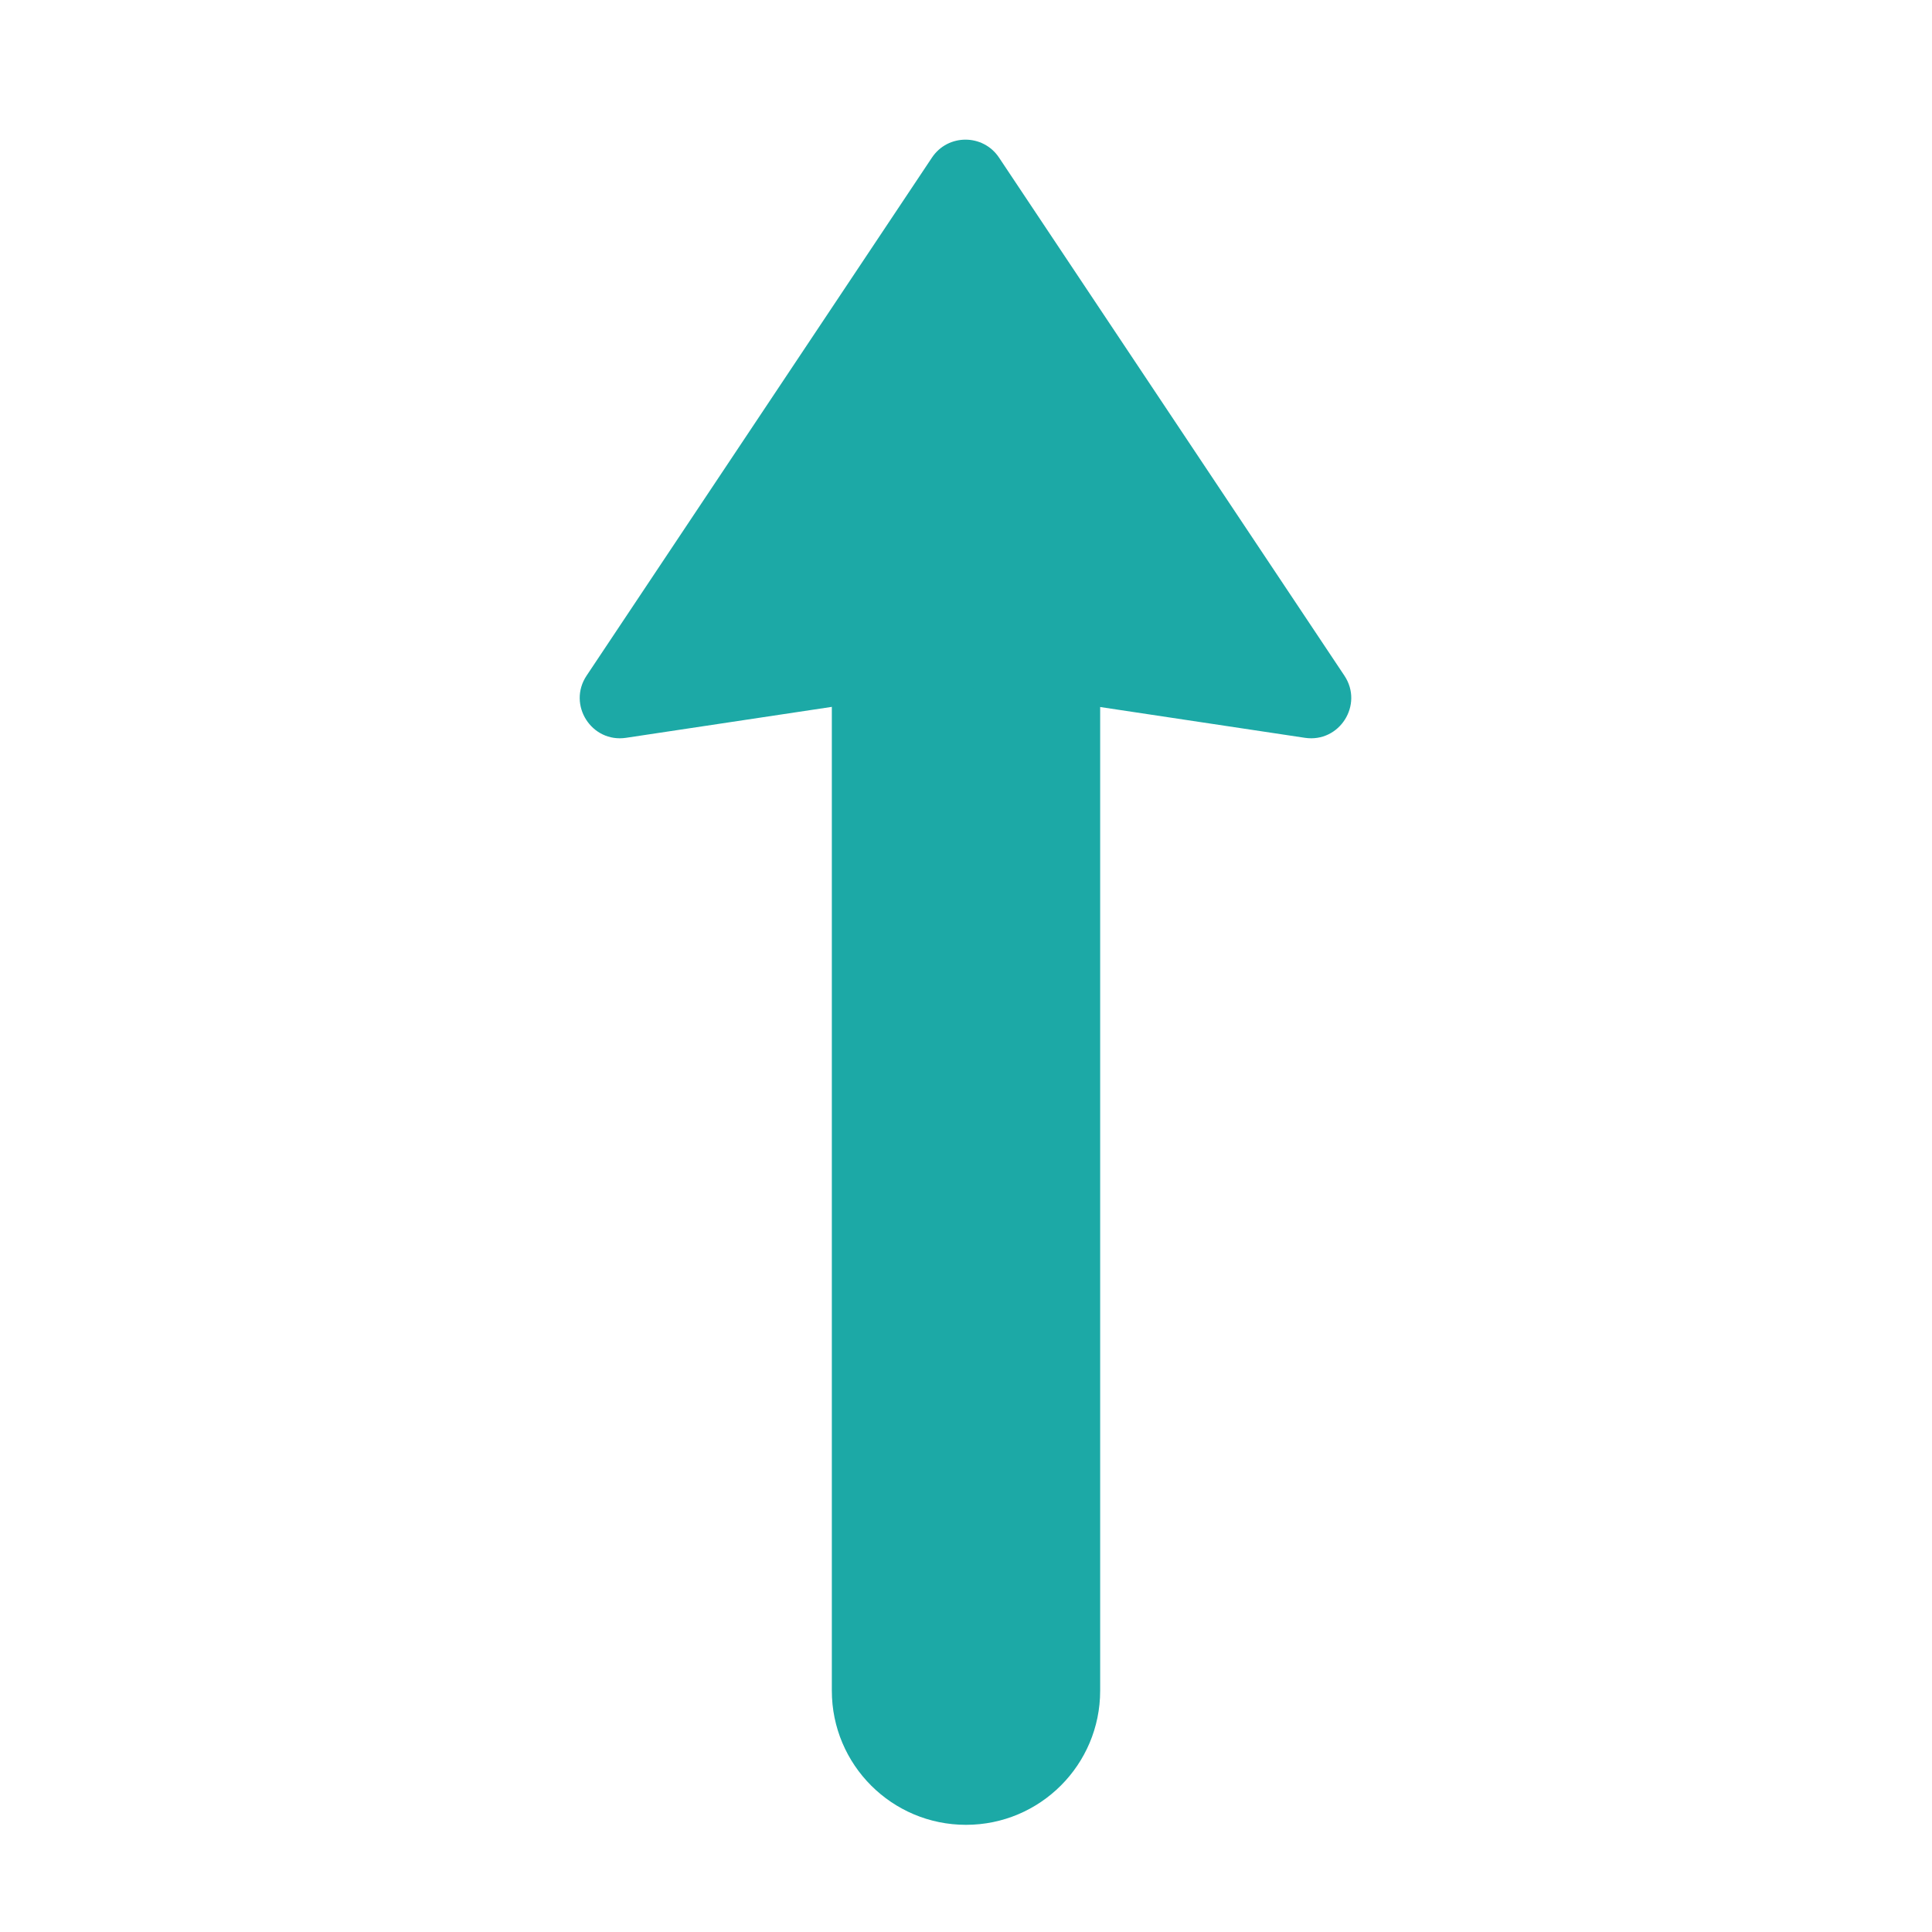
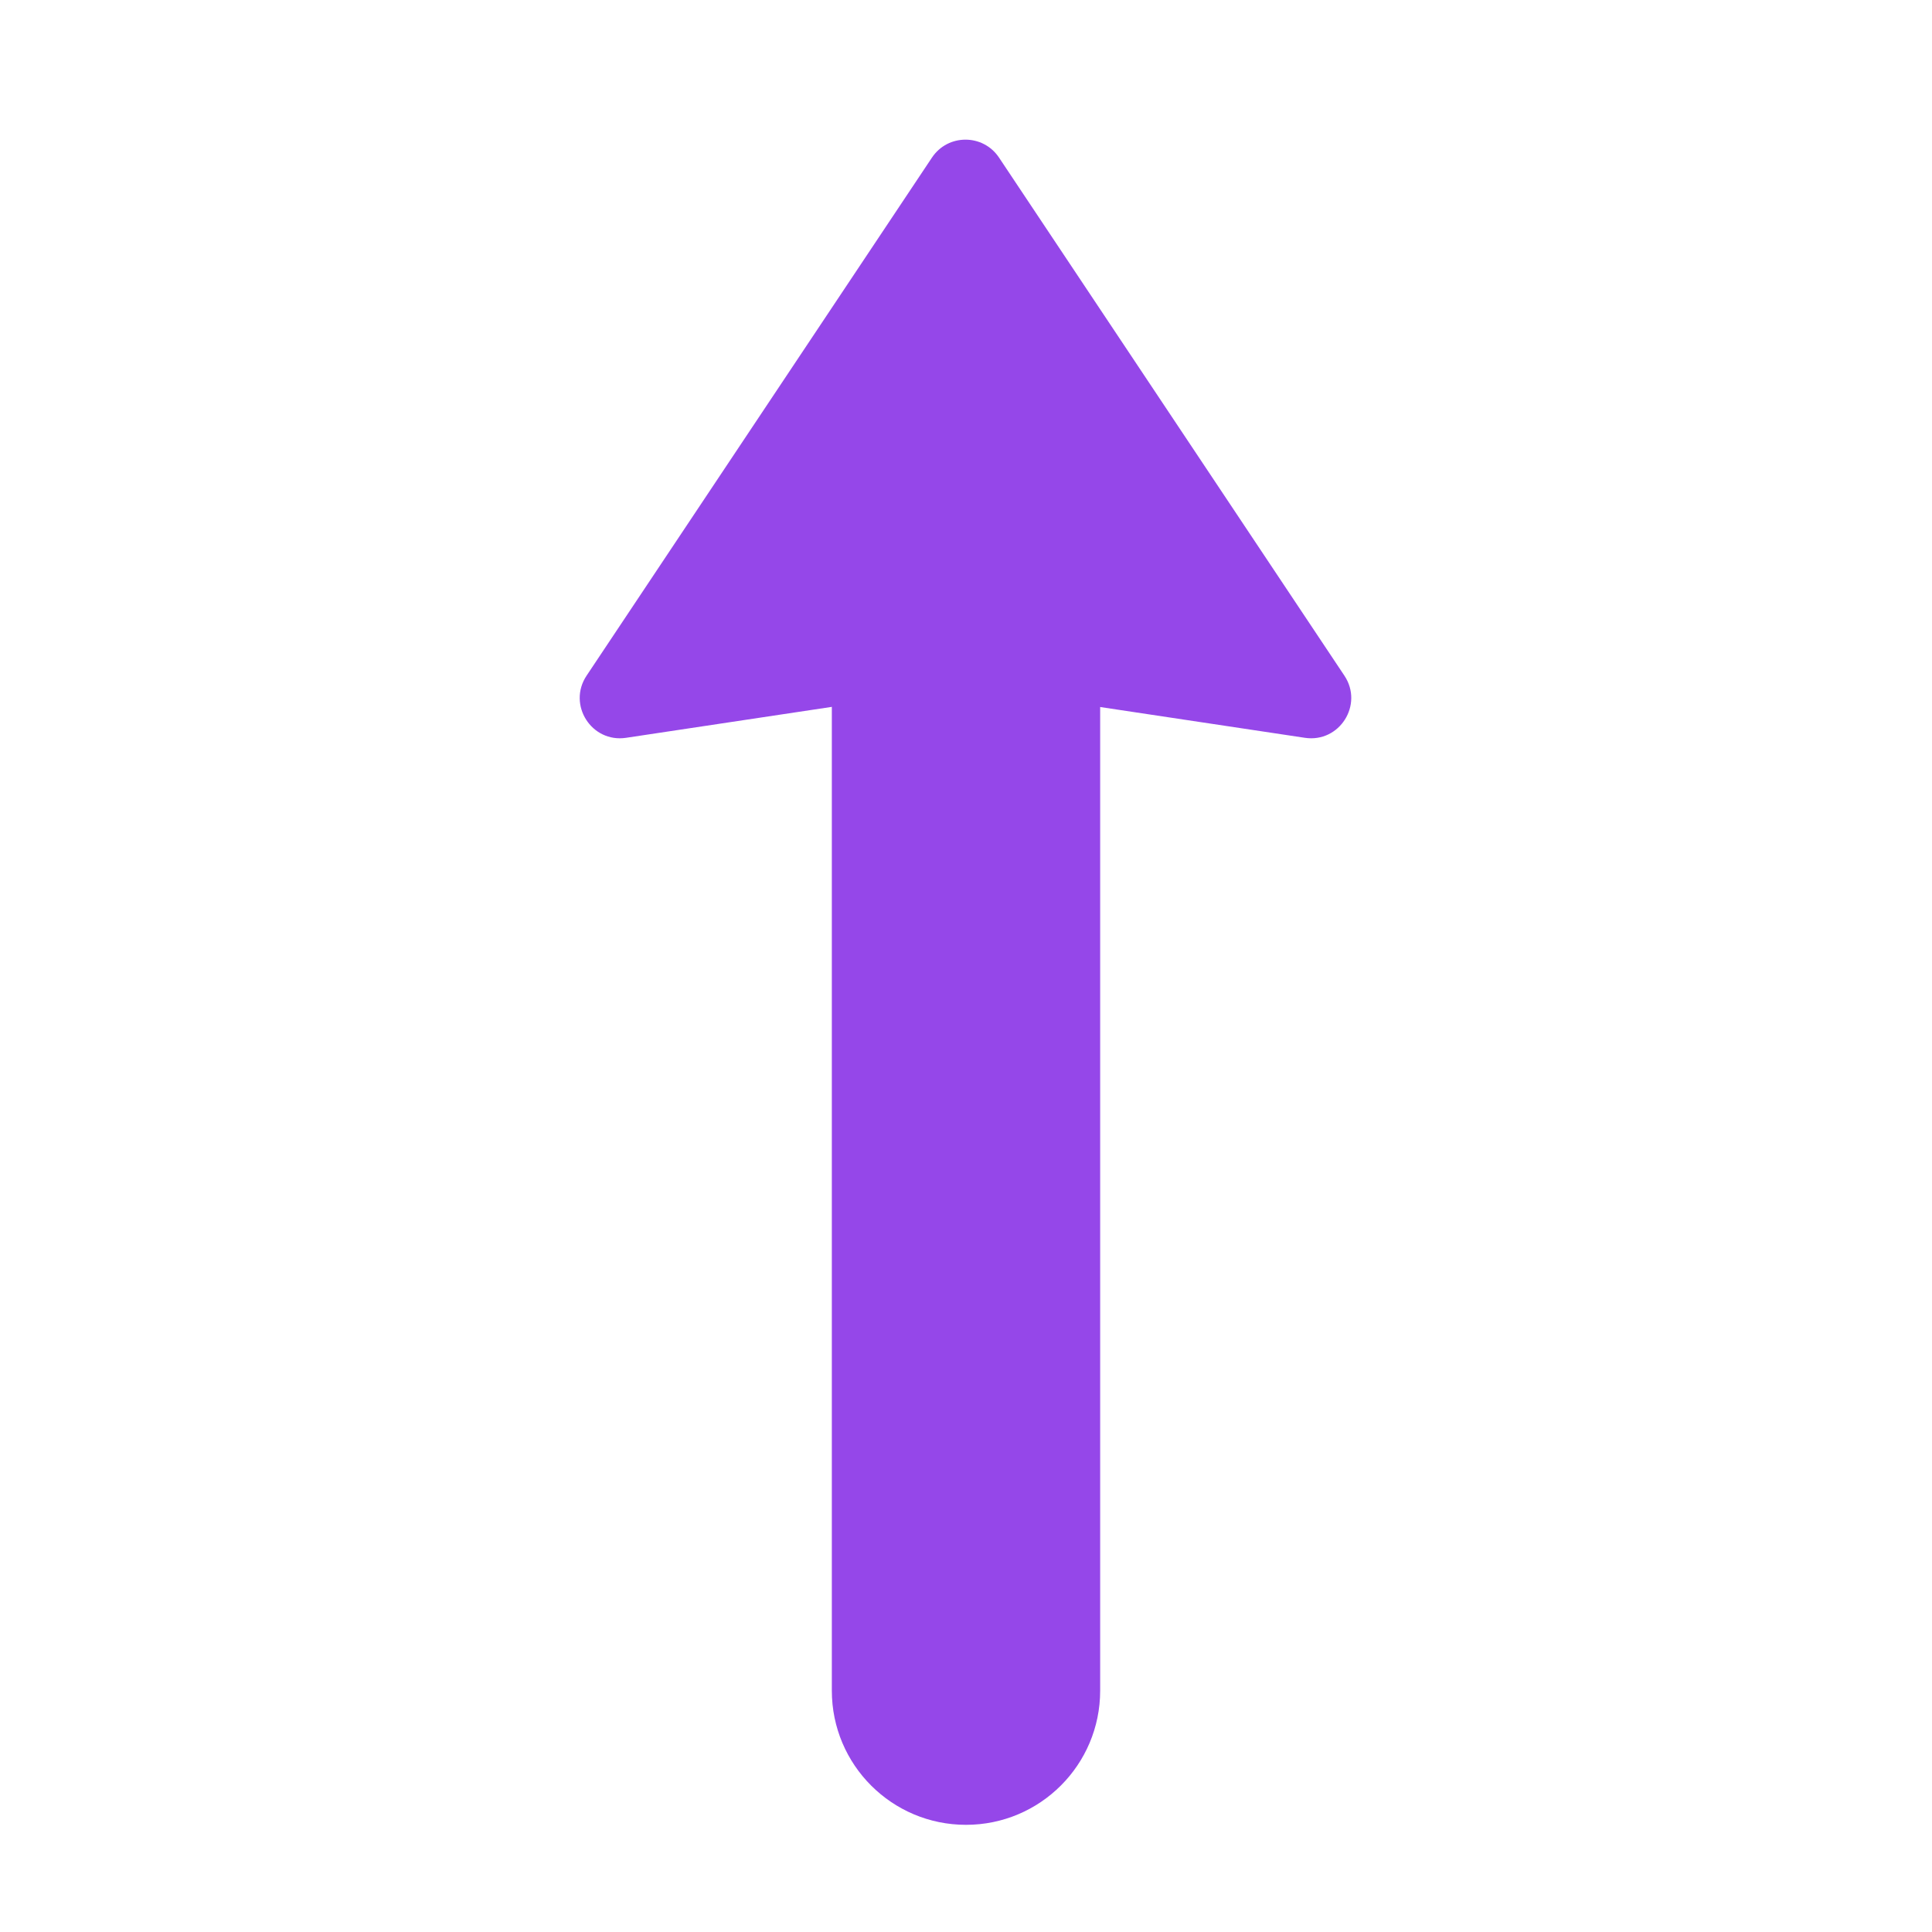
<svg xmlns="http://www.w3.org/2000/svg" width="36" height="36" viewBox="0 0 36 36" fill="none">
-   <path d="M18 8C16.619 8 15.5 9.119 15.5 10.5V31.503C15.5 32.884 16.619 34.003 18 34.003C19.381 34.003 20.5 32.884 20.5 31.503V10.5C20.5 9.119 19.381 8 18 8Z" fill="#1CA9A6" />
-   <path d="M17.366 2.936C17.663 2.491 18.318 2.491 18.615 2.936L25.051 12.59C25.412 13.132 24.959 13.845 24.315 13.748L17.991 12.797L11.666 13.748C11.022 13.845 10.569 13.132 10.93 12.59L17.366 2.936Z" fill="#1CA9A6" />
+   <path d="M18 8C16.619 8 15.5 9.119 15.5 10.5V31.503C15.5 32.884 16.619 34.003 18 34.003C19.381 34.003 20.5 32.884 20.5 31.503V10.5C20.5 9.119 19.381 8 18 8Z" fill="#9547E9" />
+   <path d="M17.366 2.936C17.663 2.491 18.318 2.491 18.615 2.936L25.051 12.59C25.412 13.132 24.959 13.845 24.315 13.748L17.991 12.797L11.666 13.748C11.022 13.845 10.569 13.132 10.93 12.59L17.366 2.936Z" fill="#9547E9" />
</svg>
